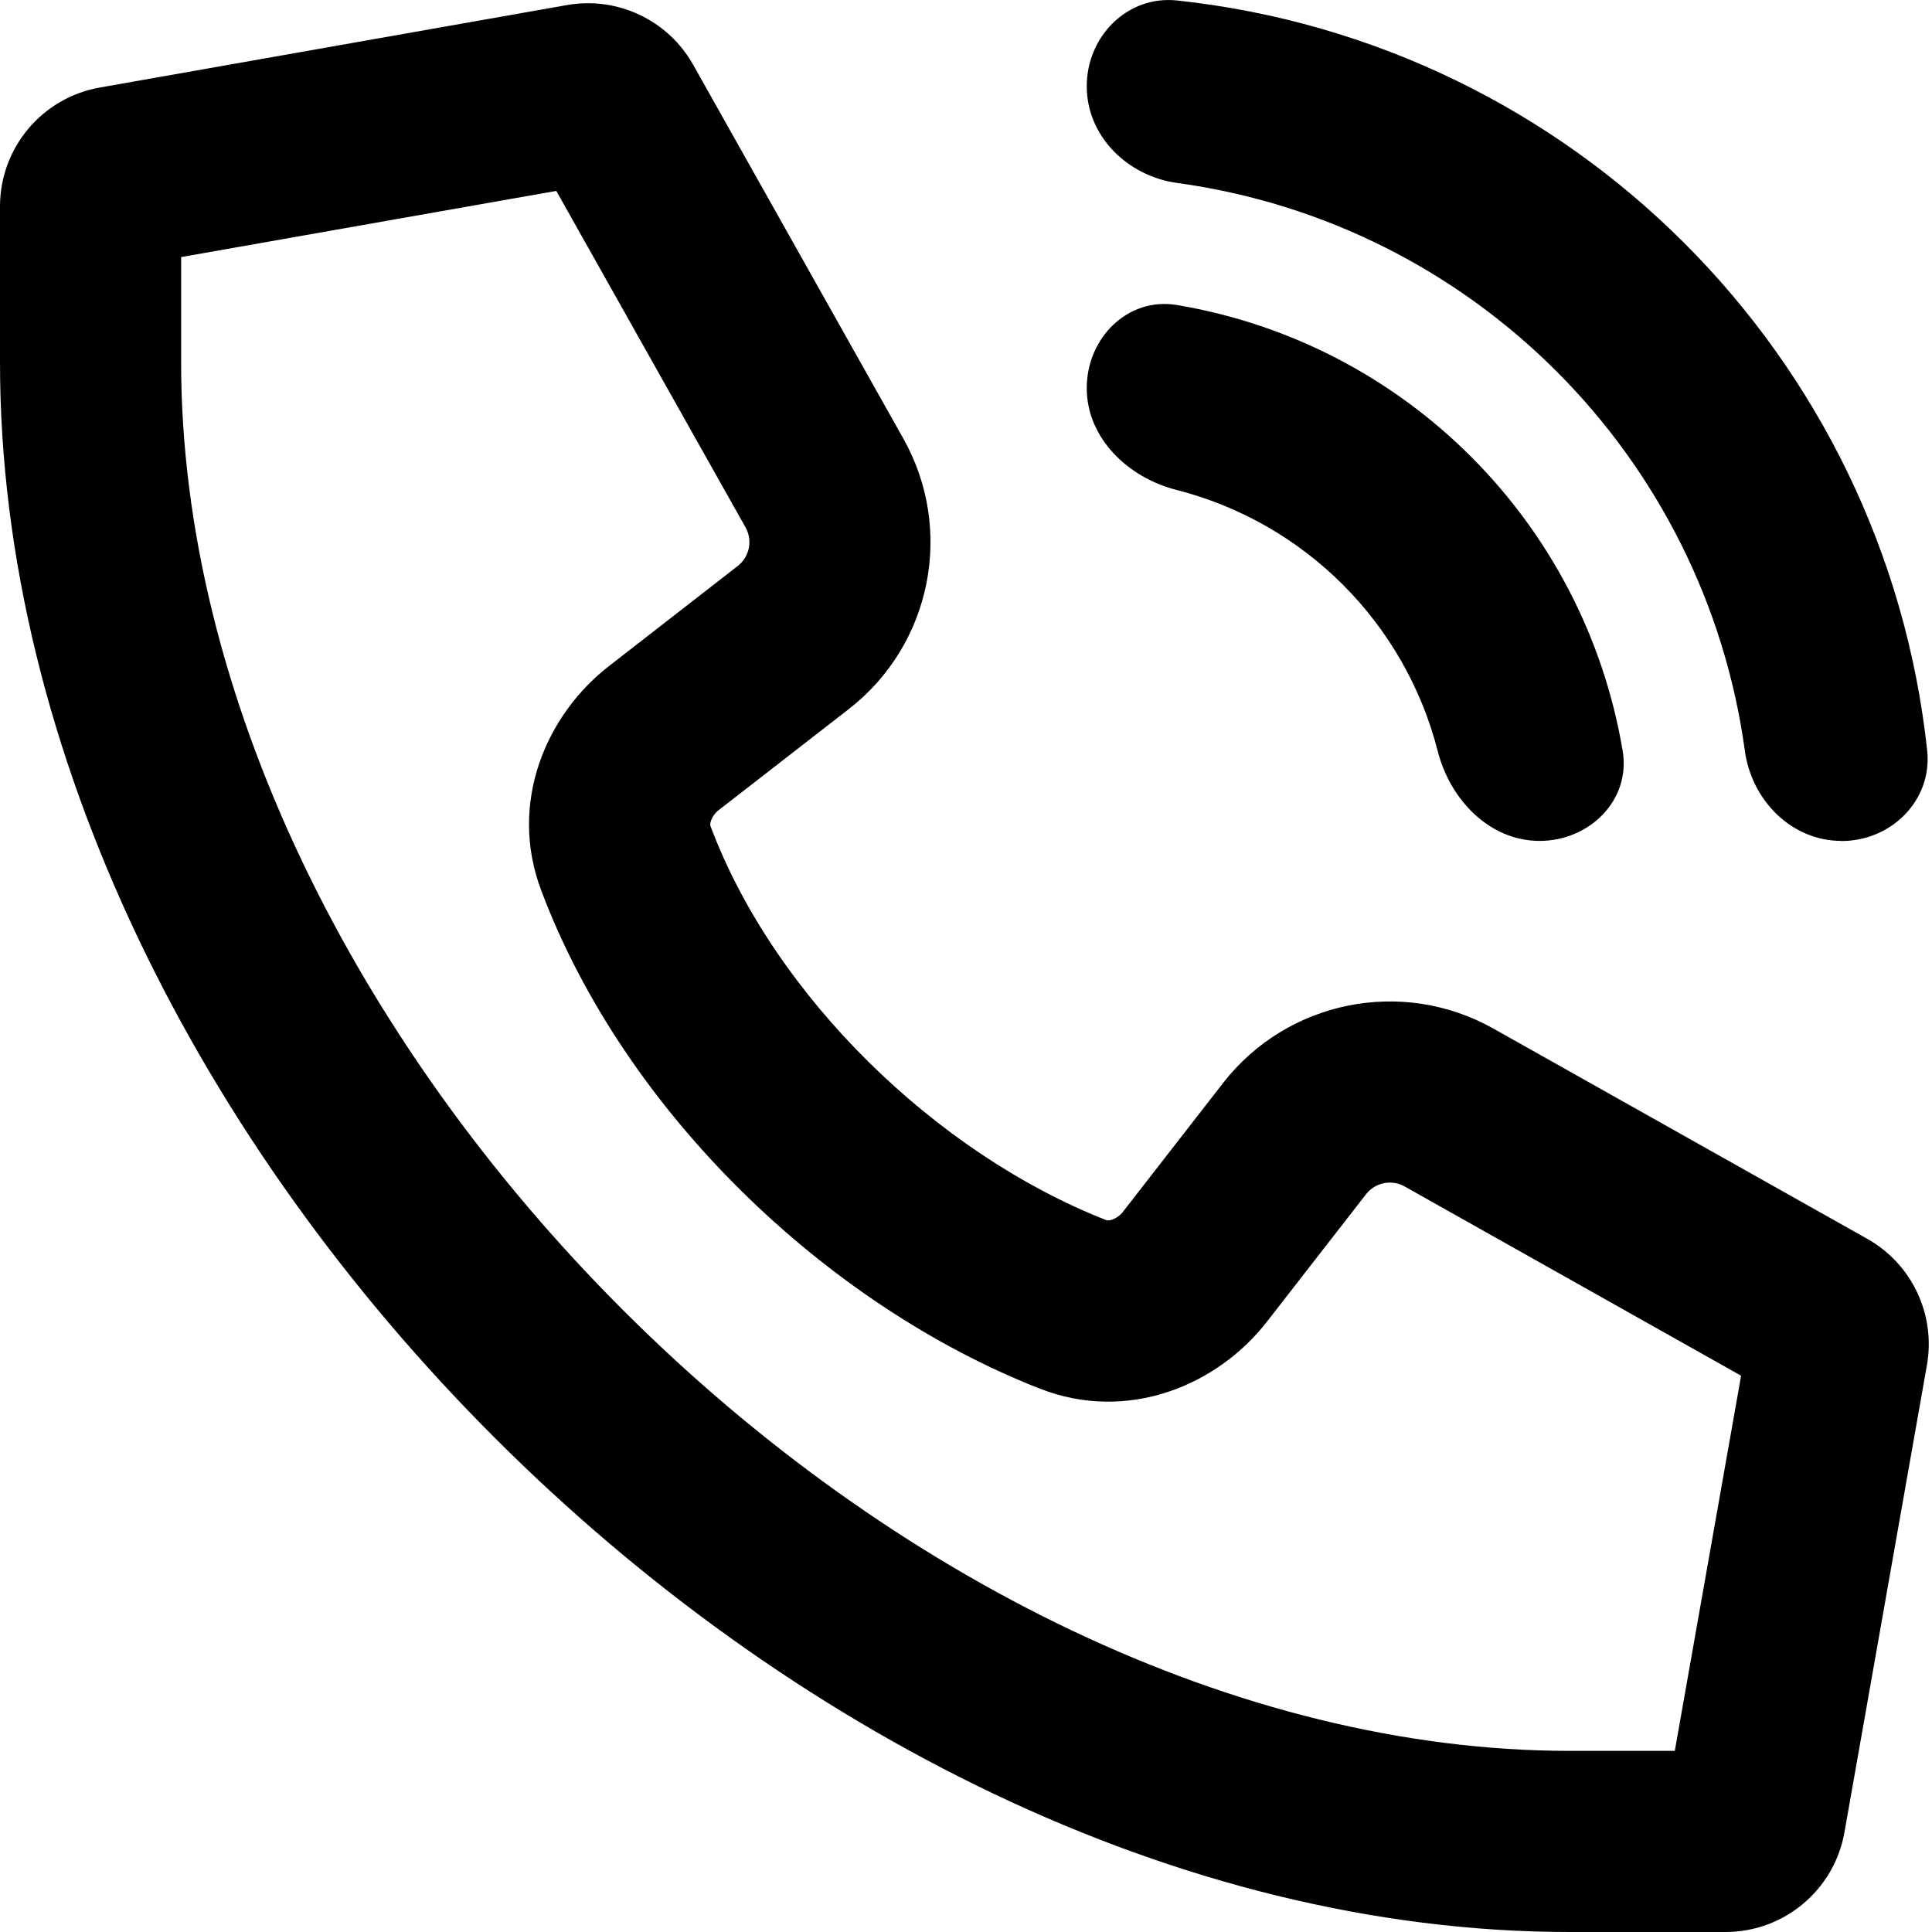
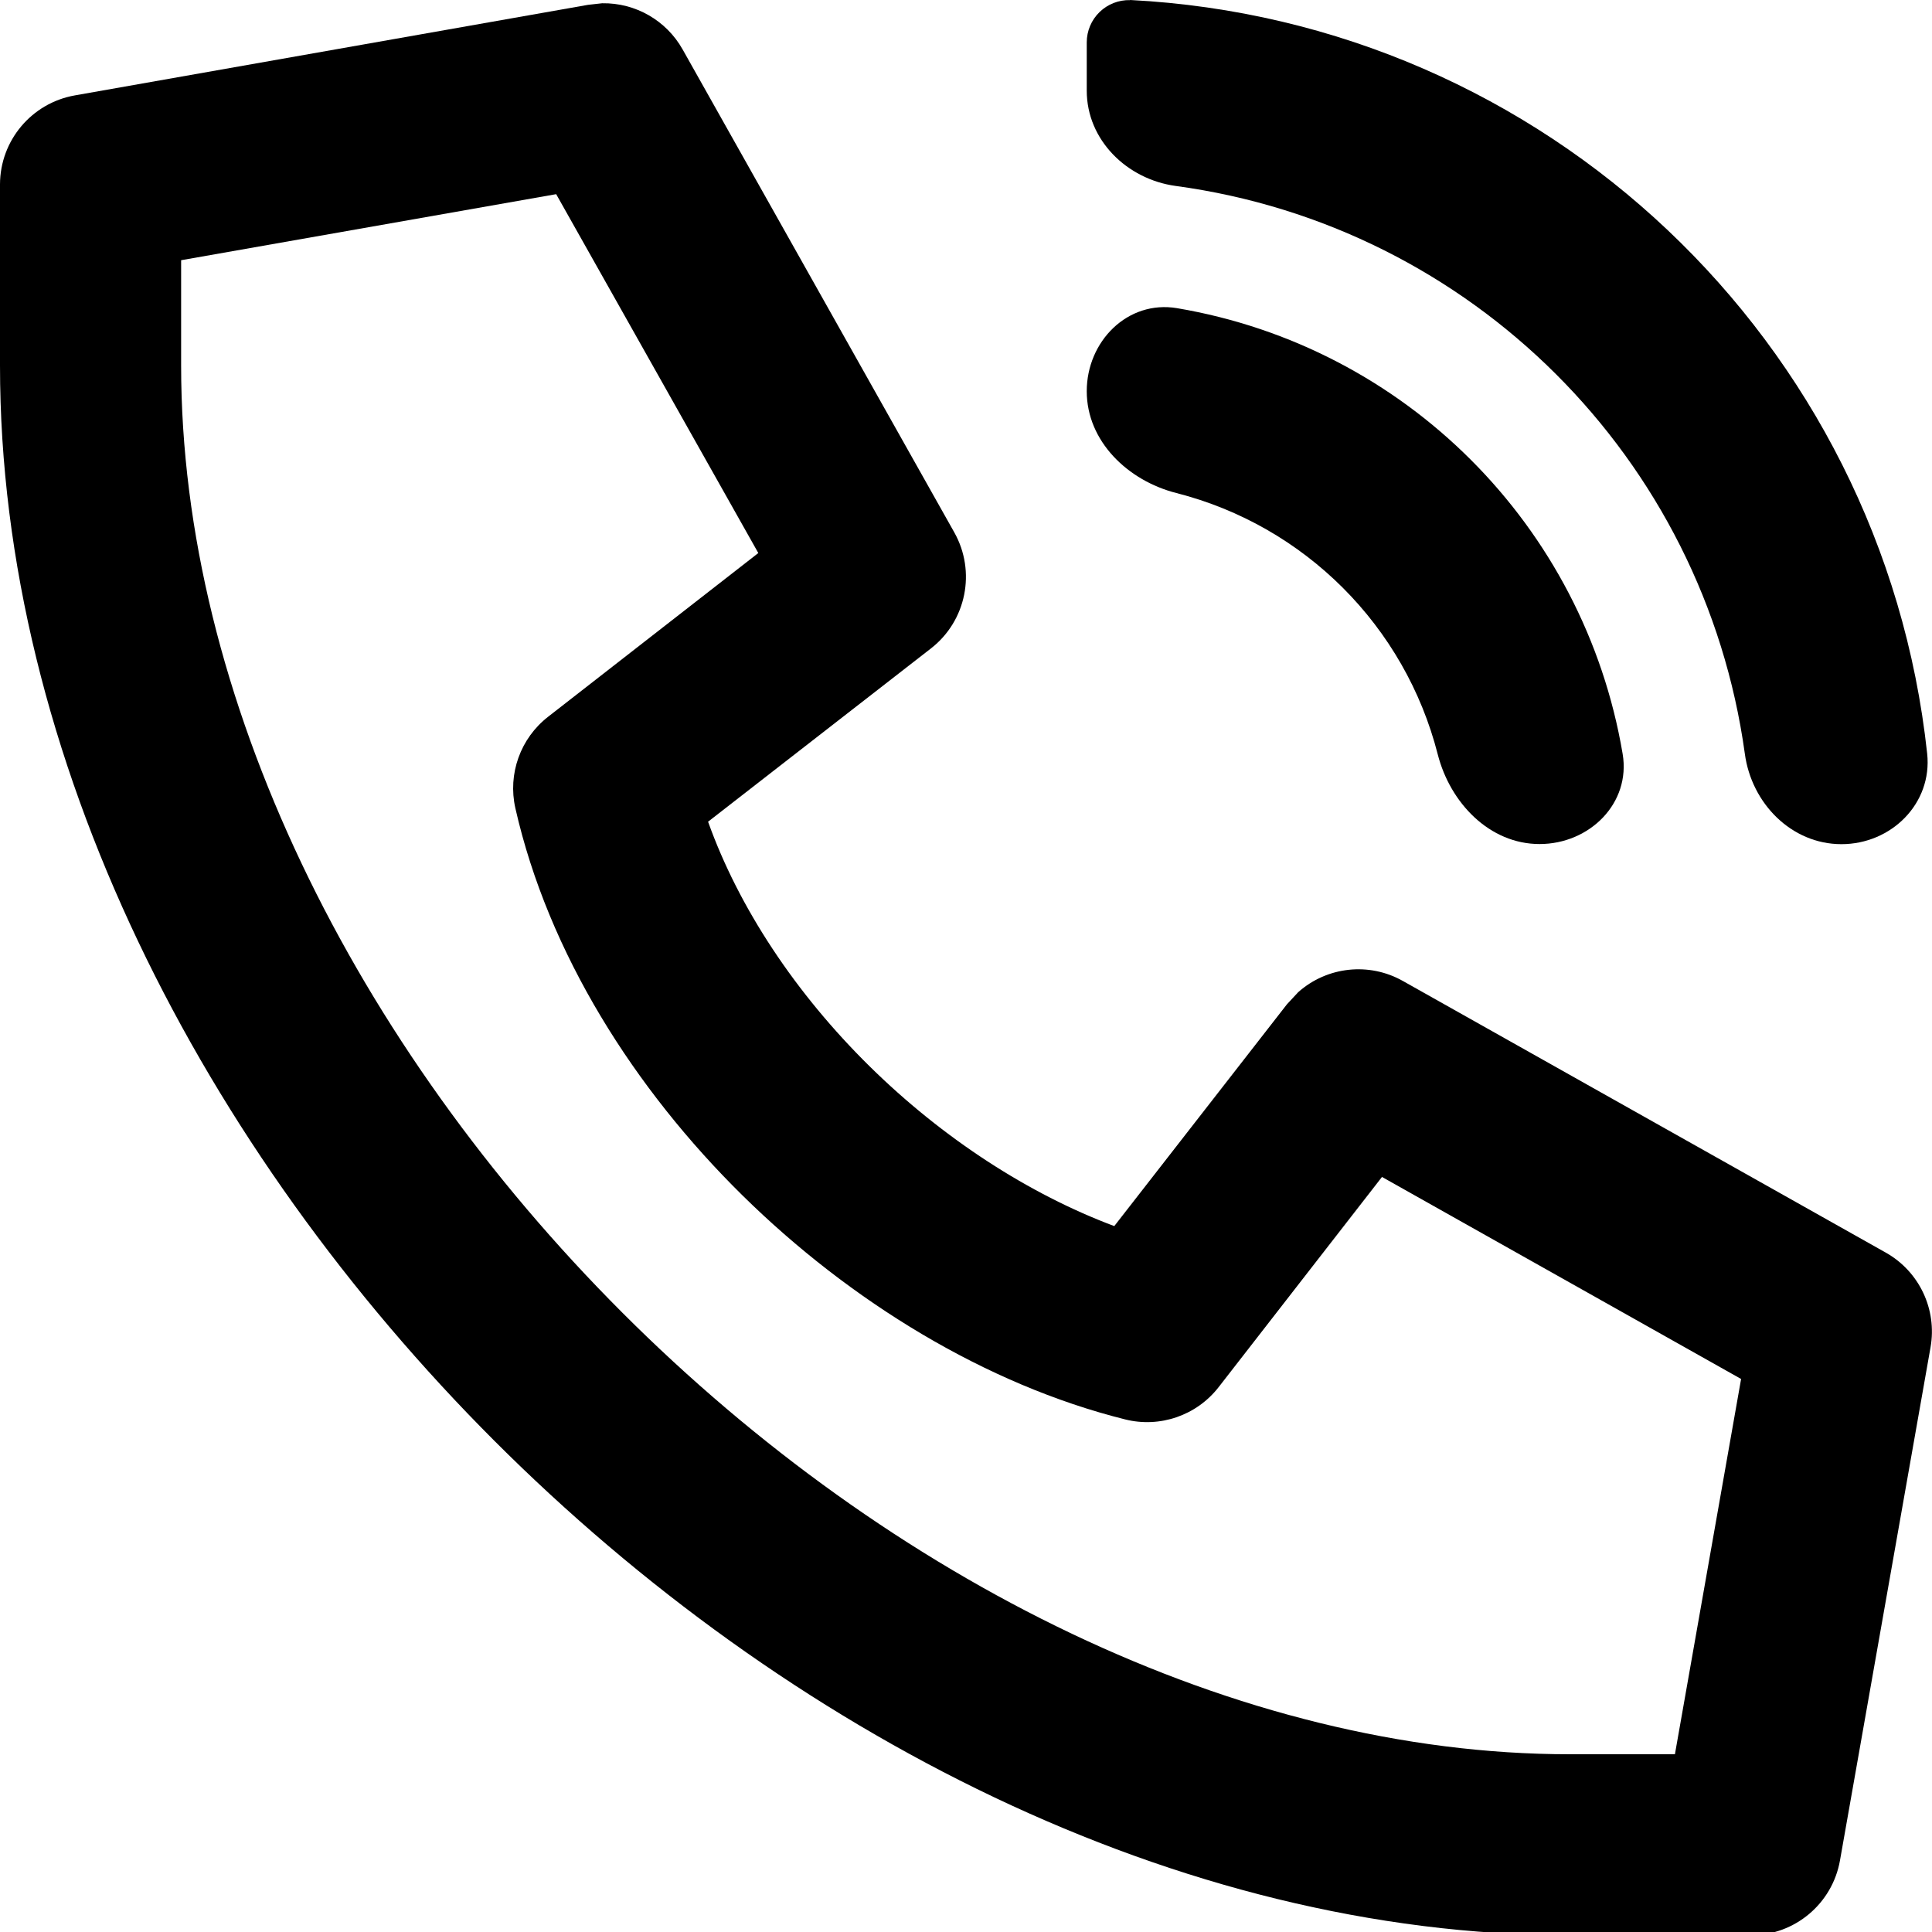
<svg xmlns="http://www.w3.org/2000/svg" fill="currentColor" class="ai" viewBox="0 0 16 16">
-   <path d="M9.742 4.057C9.341 3.955 9 3.628 9 3.214s.338-.756.747-.688a4.5 4.5 0 0 1 3.691 3.691c.069.409-.274.747-.688.747s-.74-.34-.843-.742a3 3 0 0 0-2.165-2.165" />
-   <path d="M15.25 6.964c-.414 0-.745-.337-.8-.748a5.5 5.5 0 0 0-4.702-4.701C9.338 1.459 9 1.128 9 .715c0-.415.337-.755.749-.711a7 7 0 0 1 6.211 6.211c.044.412-.296.75-.71.75M4.695.042a1 1 0 0 1 1.046.495l1.74 3.095a1.75 1.75 0 0 1-.45 2.239l-1.07.831a.2.2 0 0 0-.074.098c-.008.025-.005.037-.002.044.527 1.405 1.867 2.706 3.27 3.258.01.005.025.008.051 0a.2.2 0 0 0 .102-.077l.821-1.056a1.75 1.75 0 0 1 2.24-.45l3.094 1.74a1 1 0 0 1 .495 1.046l-.683 3.869a1 1 0 0 1-.985.826H13c-3.25 0-6.494-1.683-8.905-4.095C1.683 9.494 0 6.251 0 3V1.71A1 1 0 0 1 .826.725zm-.088 1.539L1.5 2.129V3c0 2.75 1.442 5.631 3.655 7.845S10.251 14.5 13 14.5h.87l.549-3.107-2.786-1.567a.25.25 0 0 0-.32.064l-.821 1.056c-.412.53-1.157.84-1.886.552-1.771-.696-3.439-2.297-4.125-4.127-.272-.724.043-1.451.56-1.853l1.069-.831a.25.25 0 0 0 .064-.32z" />
+   <path fill-rule="evenodd" d="M4.987.027a.75.75 0 0 1 .666.382l2.25 4c.182.324.1.732-.192.96L5.864 6.805c.255.714.725 1.422 1.337 2.025.608.599 1.322 1.06 2.027 1.324l1.43-1.837.093-.1a.75.75 0 0 1 .867-.093l4 2.25a.75.75 0 0 1 .37.783l-.75 4.25a.75.75 0 0 1-.738.62H13c-3.25 0-6.494-1.683-8.905-4.094C1.683 9.52 0 6.278 0 3.027v-1.5A.75.75 0 0 1 .62.79L4.87.04zM1.5 2.155v.872c0 2.75 1.442 5.632 3.655 7.845s5.096 3.656 7.845 3.656h.871l.548-3.108-2.974-1.673-1.353 1.741a.75.75 0 0 1-.774.267c-1.152-.288-2.276-.976-3.17-1.856-.893-.88-1.607-2.003-1.88-3.206a.75.75 0 0 1 .271-.757L6.28 4.58 4.606 1.608z" />
+   <path d="M9.747 2.552a4.505 4.505 0 0 1 3.691 3.691c.069.409-.274.747-.688.747s-.74-.34-.843-.742a3 3 0 0 0-2.165-2.165C9.341 3.981 9 3.655 9 3.24c0-.414.339-.756.747-.688" />
+   <path d="M9.36 0a7 7 0 0 1 6.6 6.241c.044.412-.296.75-.71.75s-.745-.338-.8-.749A5.504 5.504 0 0 0 9.737 1.54C9.333 1.485 9 1.16 9 .751v-.4a.35.35 0 0 1 .36-.35" />
</svg>
